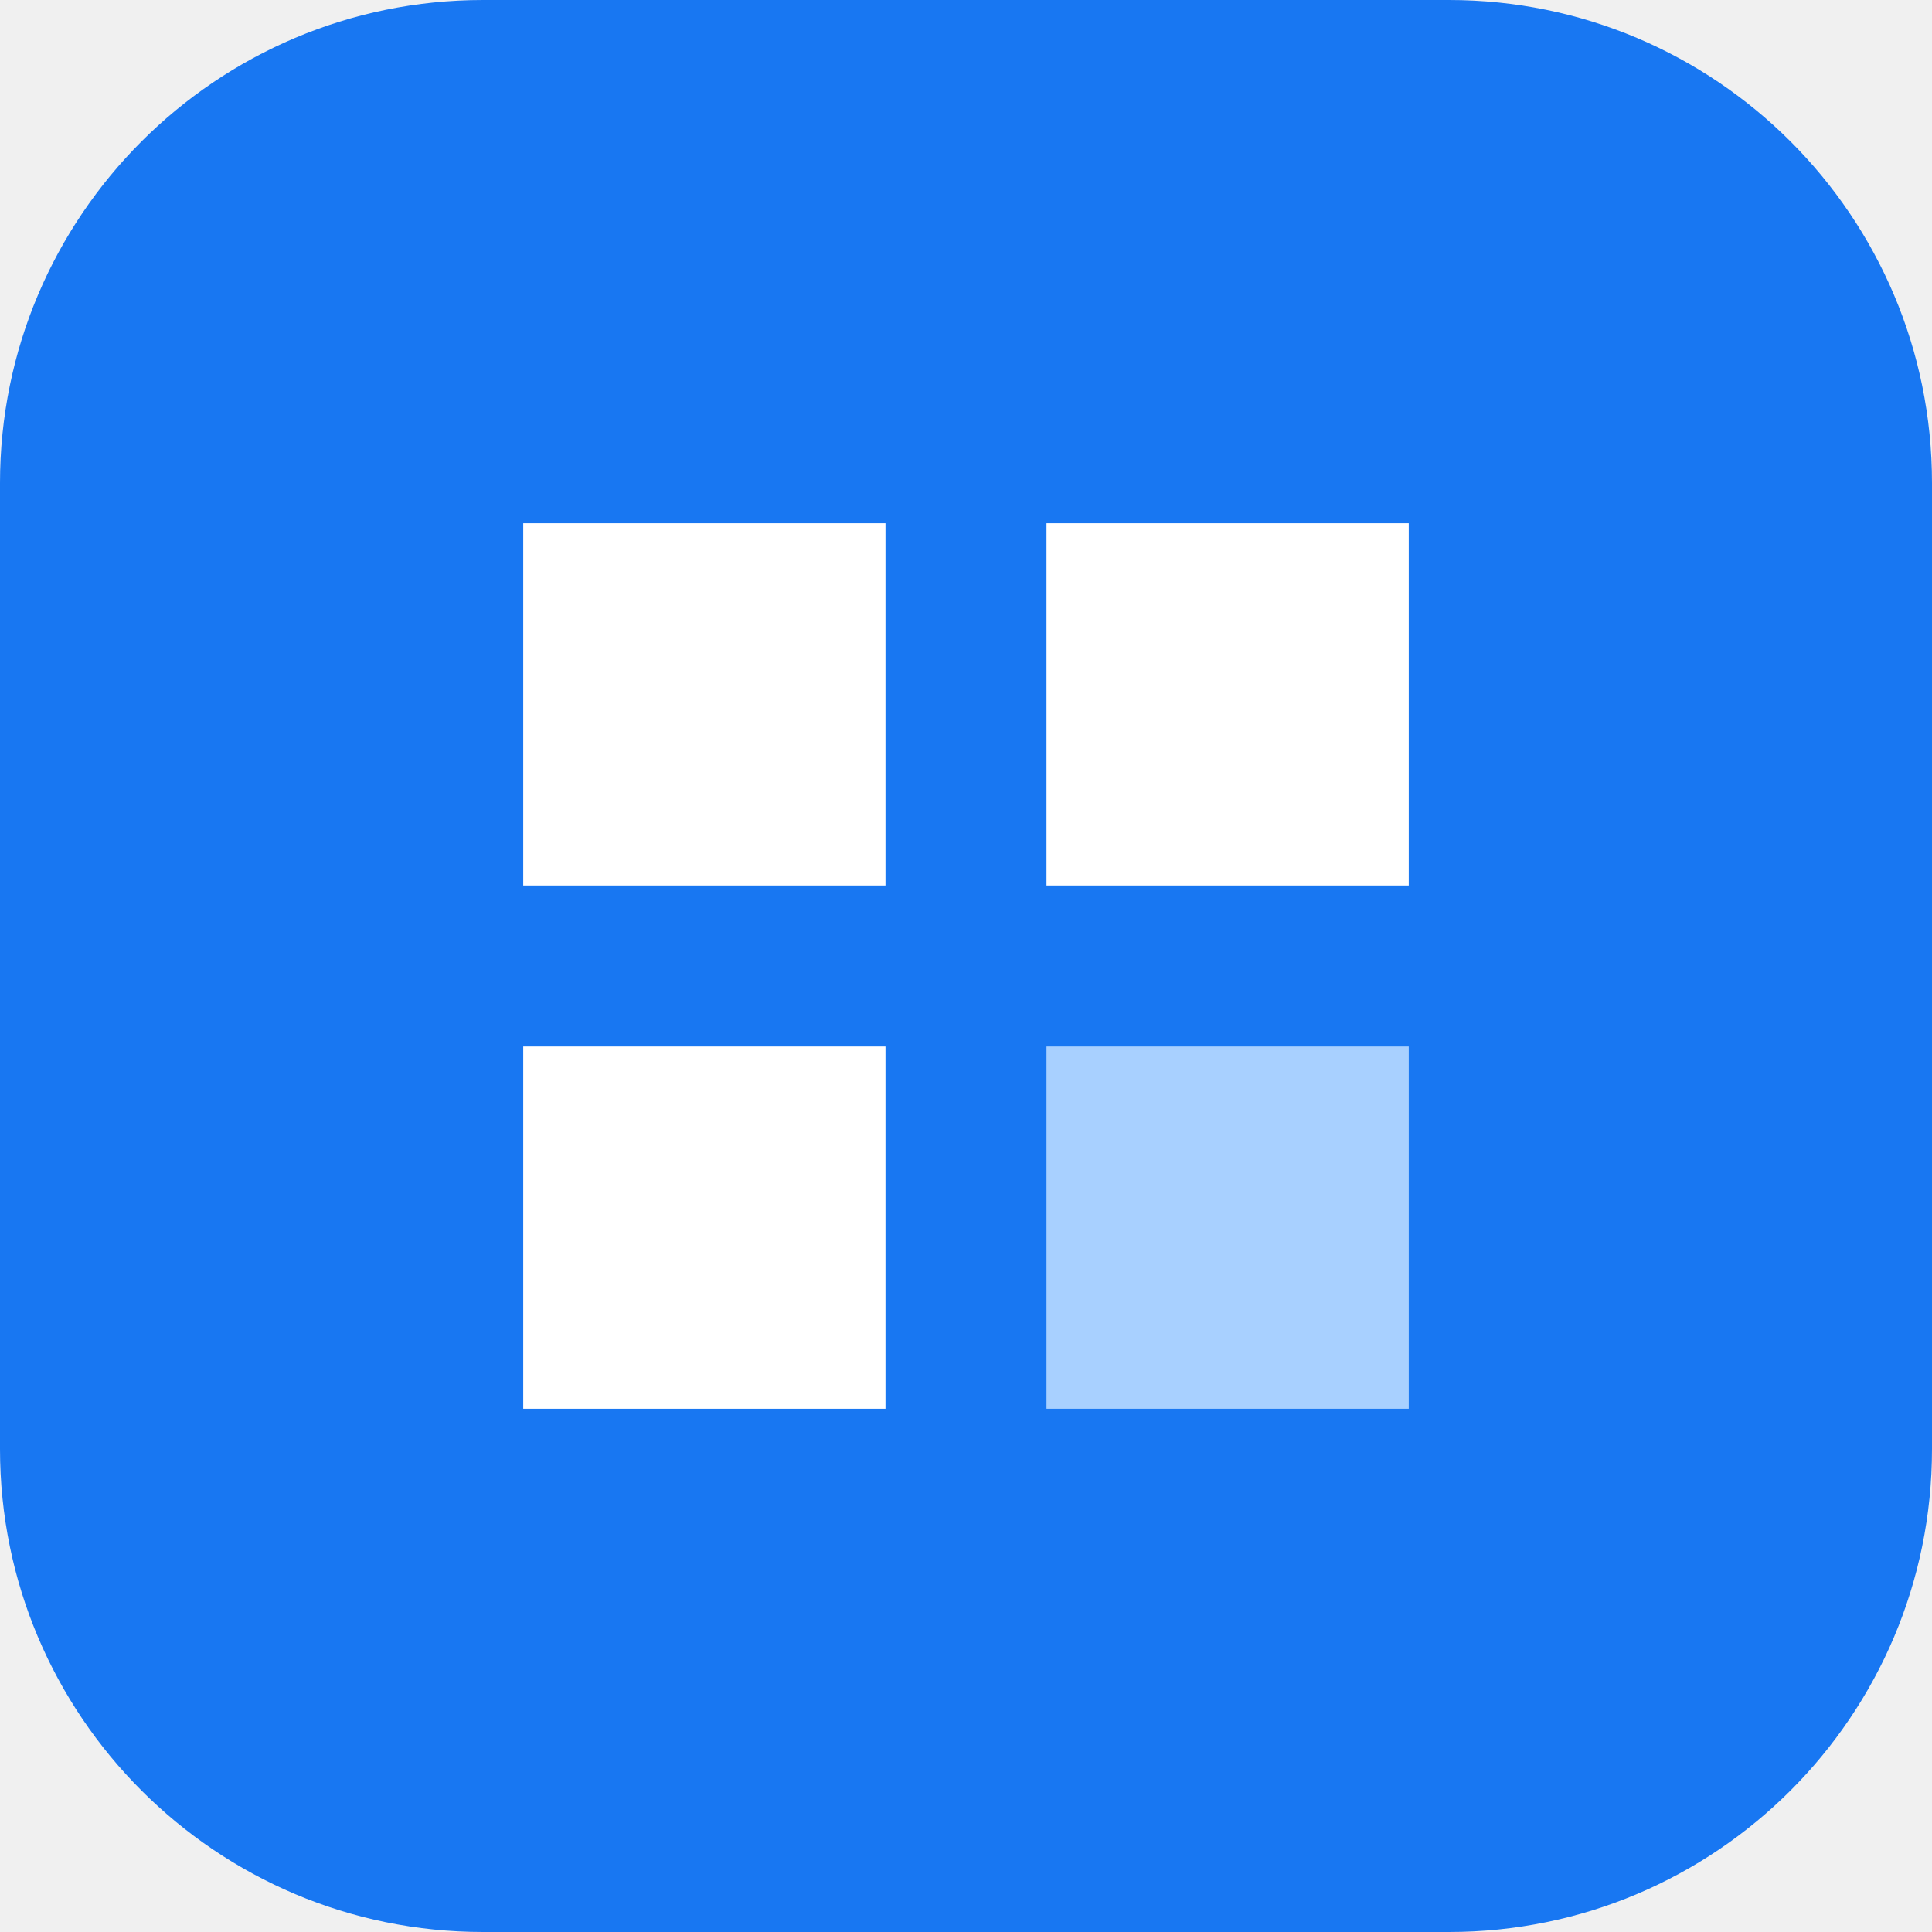
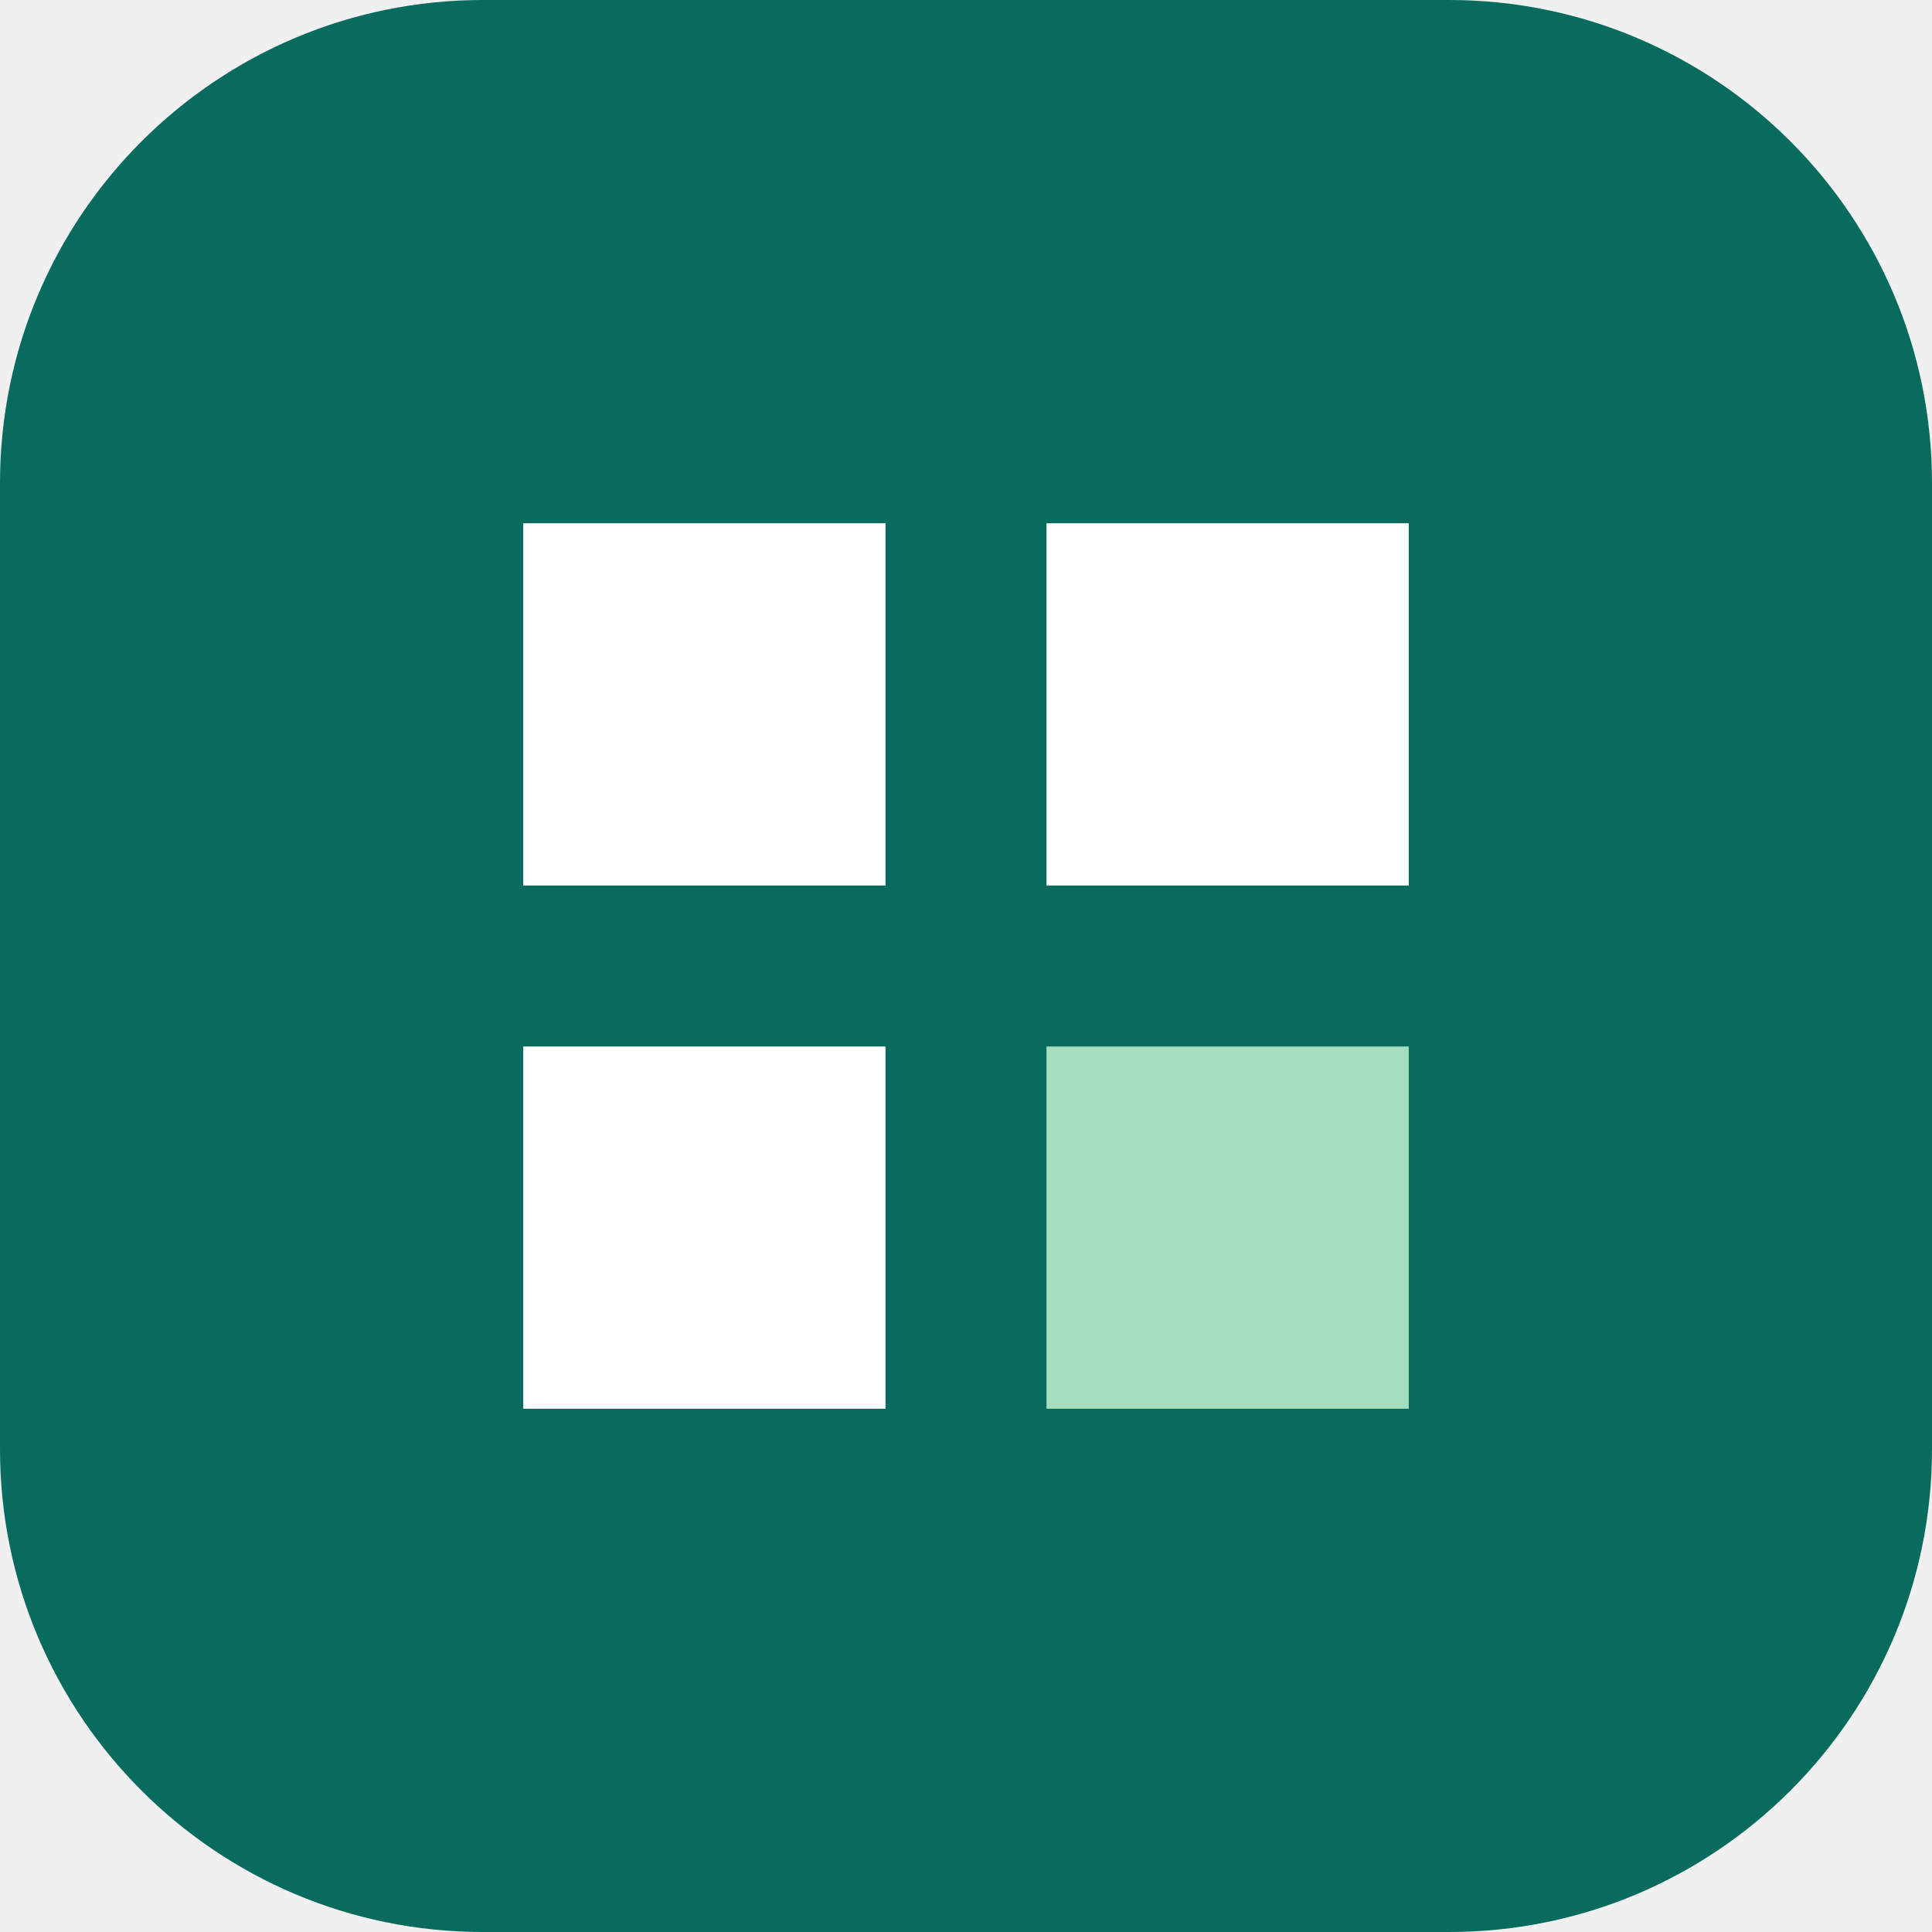
<svg xmlns="http://www.w3.org/2000/svg" width="48" height="48" viewBox="0 0 48 48">
-   <rect width="48" height="48" rx="12" fill="#1877f2" />
+   <rect width="48" height="48" rx="12" fill="#086b5e" />
  <path d="M13 13h9v9h-9zm13 0h9v9h-9zM13 26h9v9h-9z" fill="#fff" />
-   <path d="M26 26h9v9h-9z" fill="#a8d0ff" />
+   <path d="M26 26h9v9h-9z" fill="#a5debe" />
</svg>
